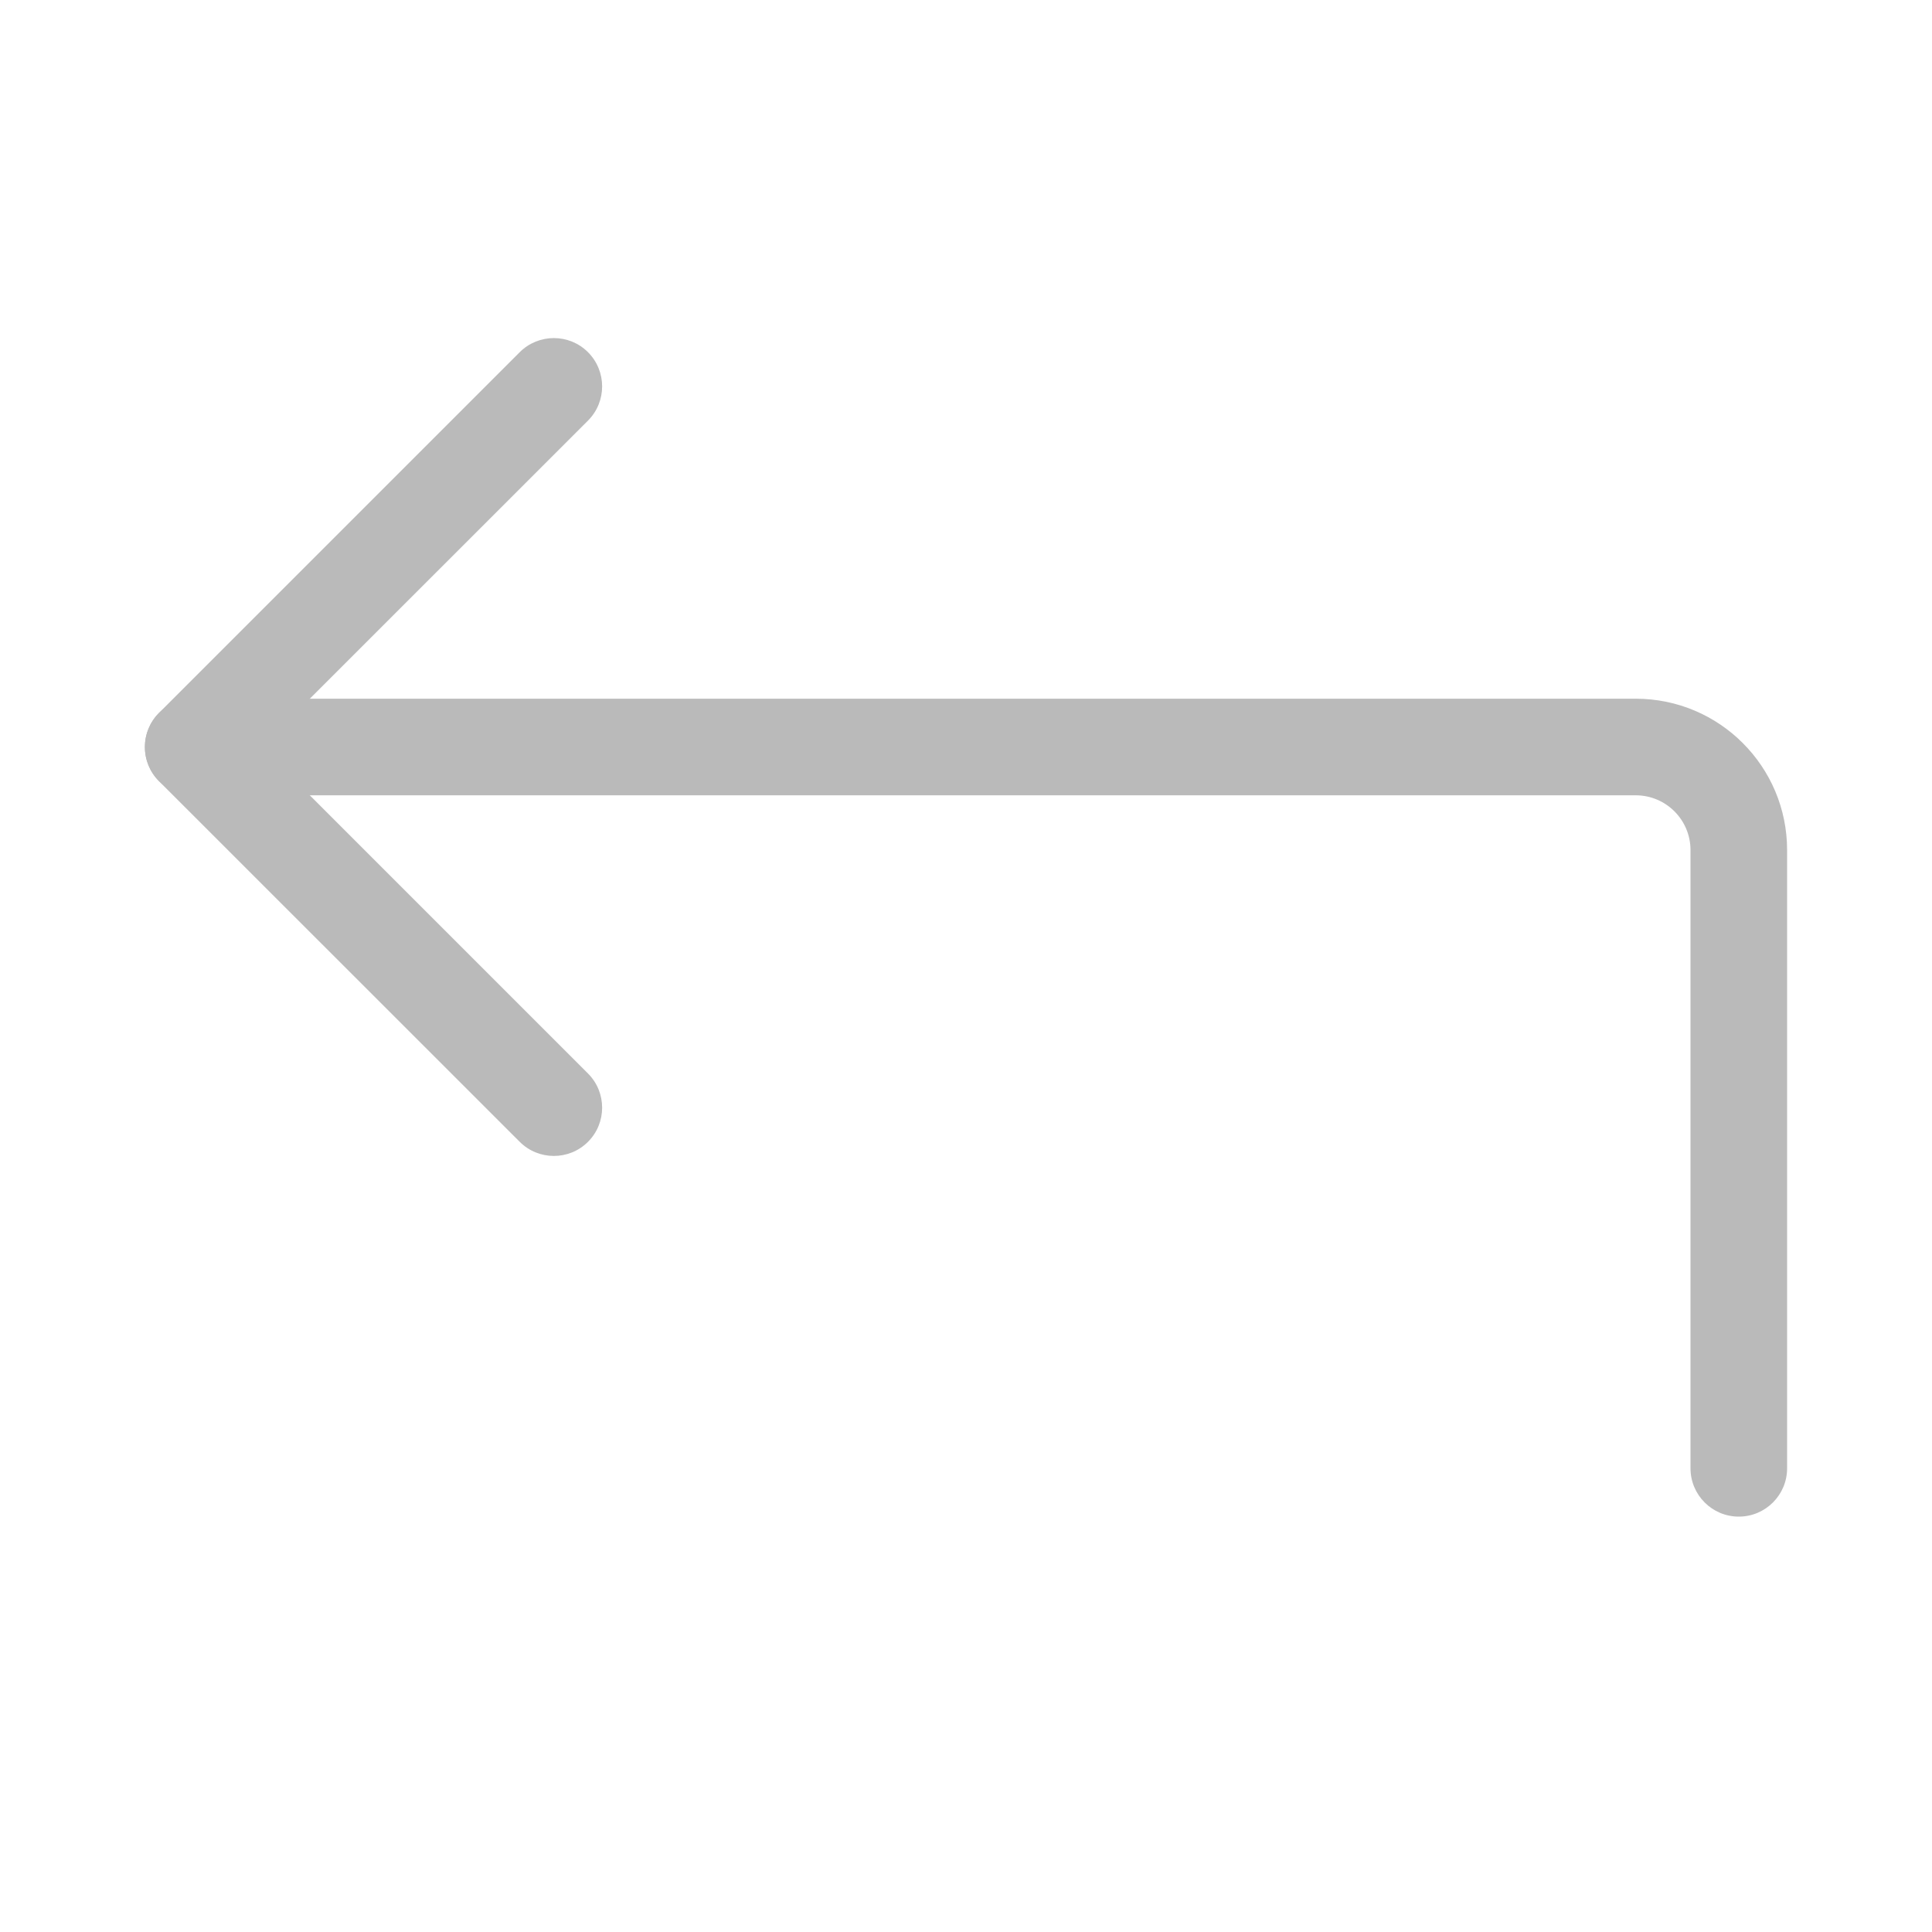
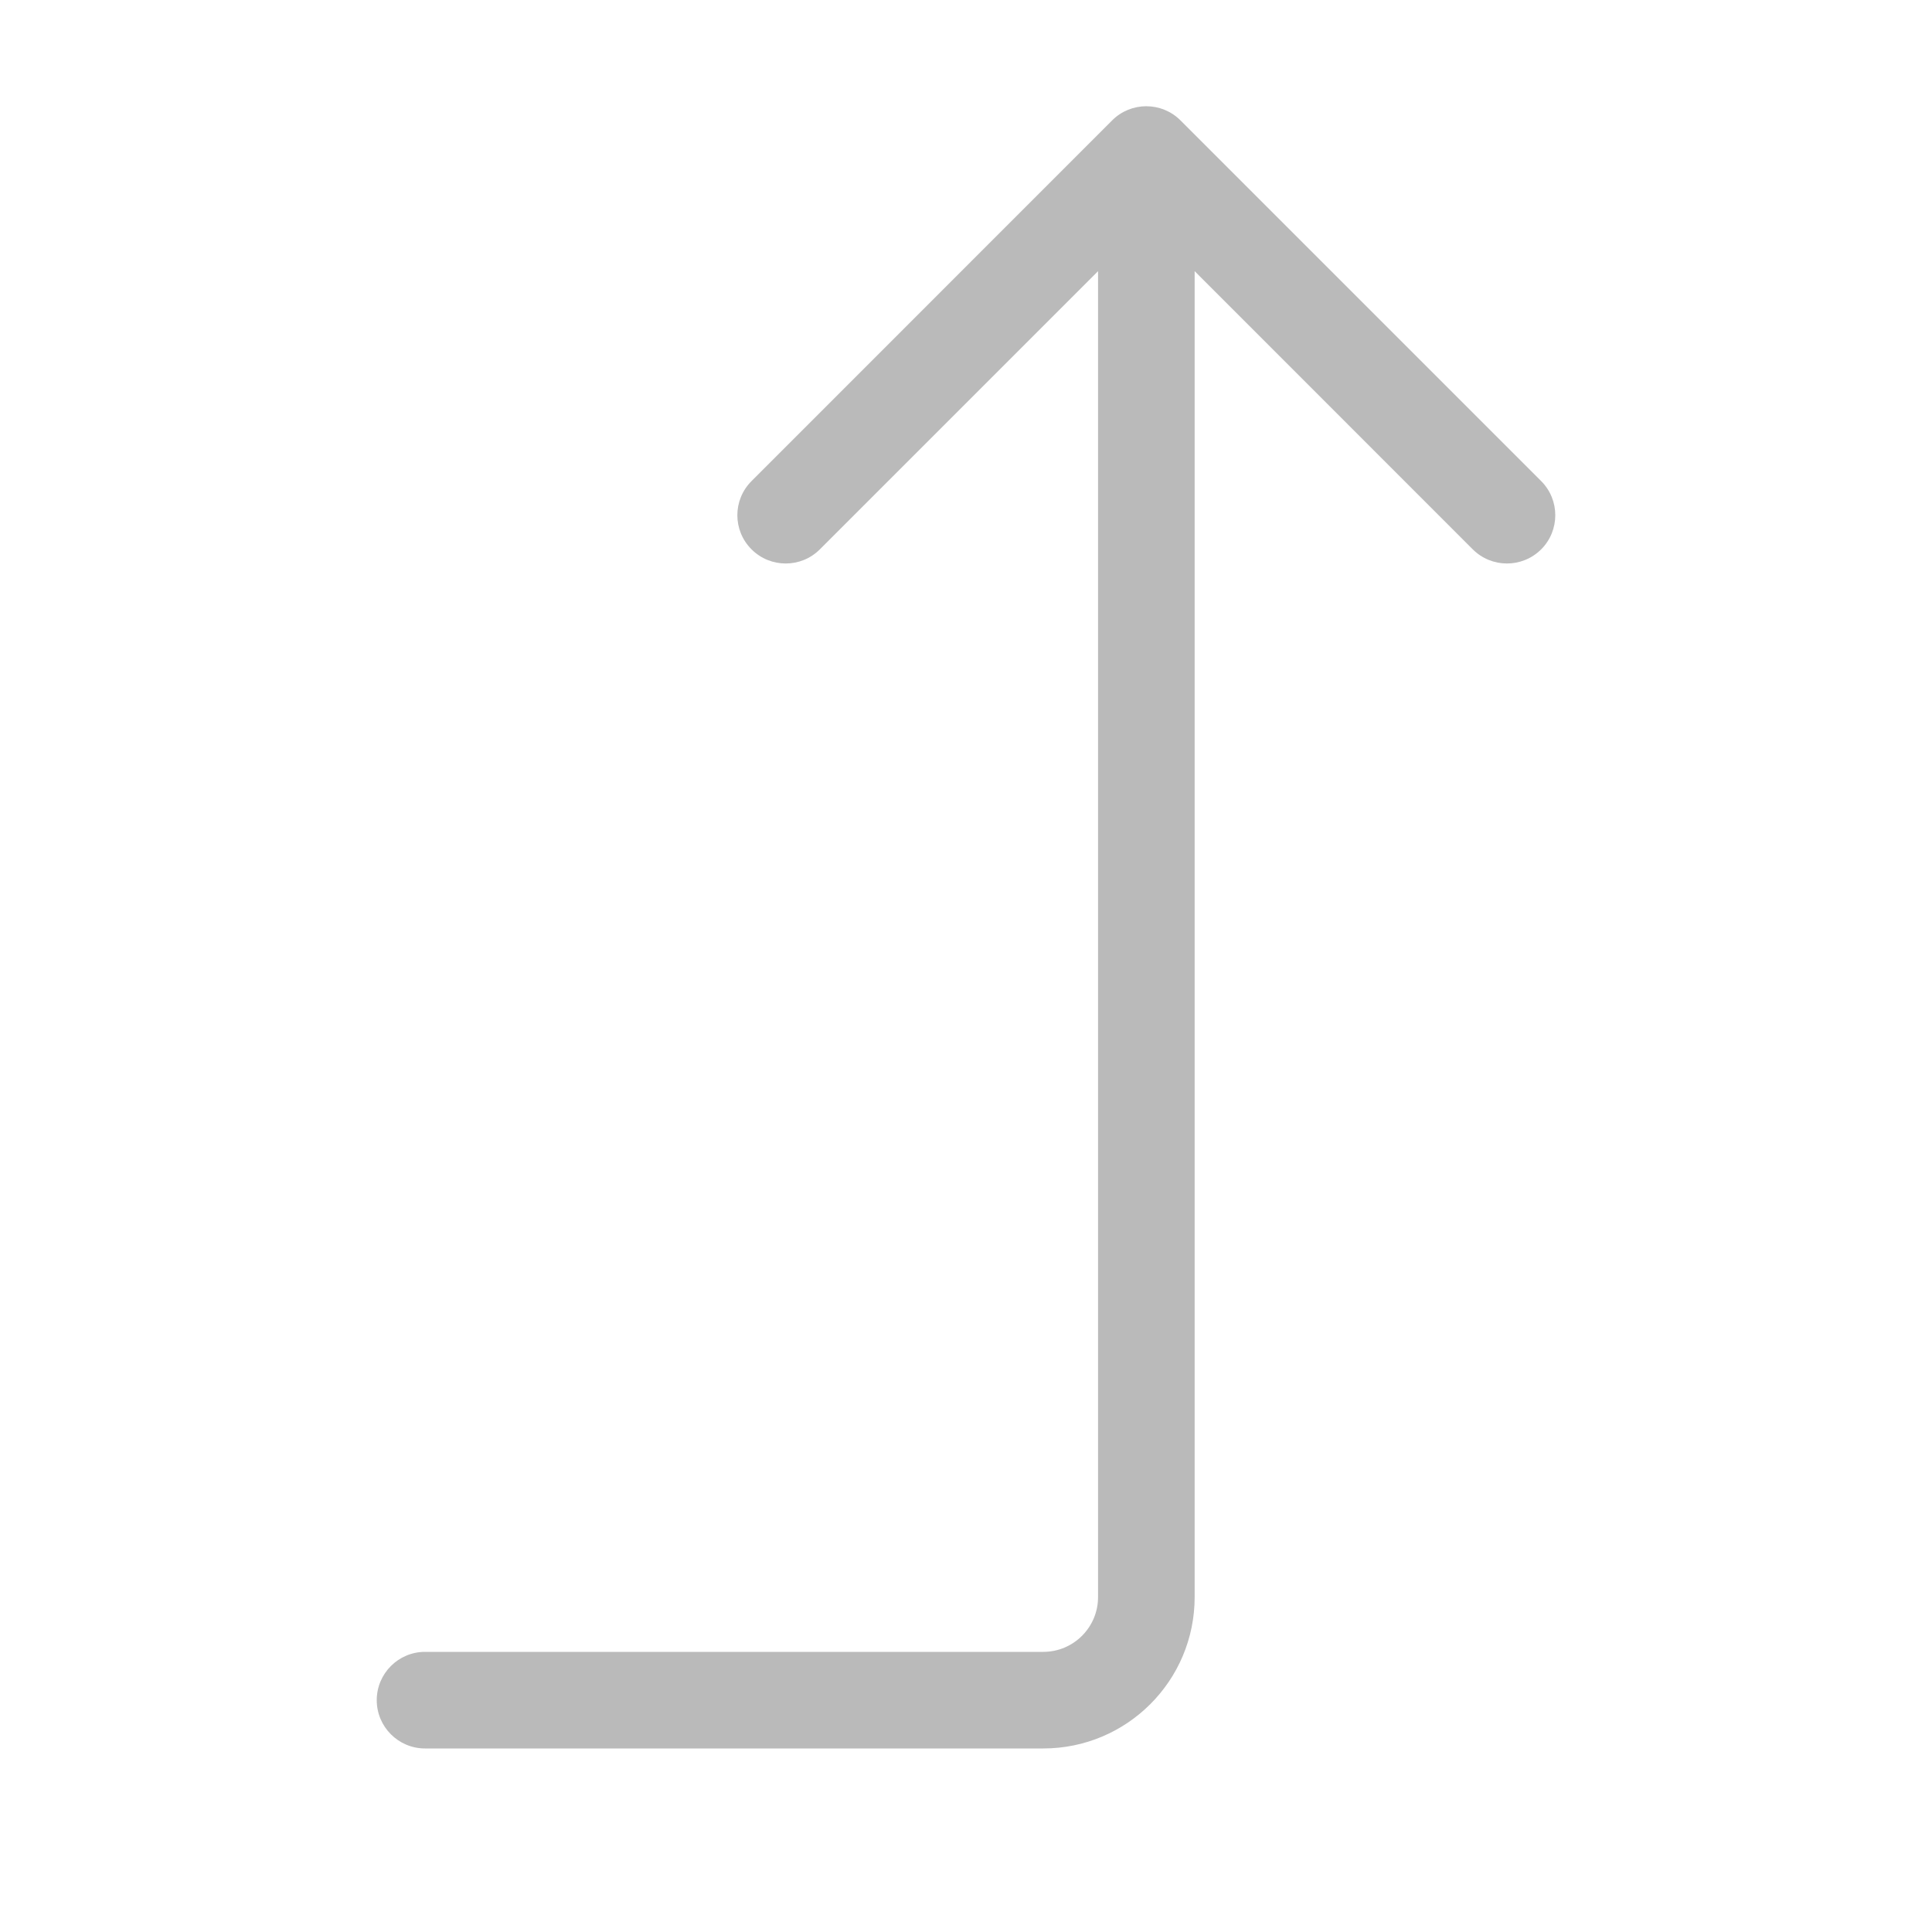
<svg xmlns="http://www.w3.org/2000/svg" width="20" height="20" viewBox="0 0 20 20" fill="none">
-   <path fill-rule="evenodd" clip-rule="evenodd" d="M6.087 3.646C6.282 3.842 6.282 4.158 6.087 4.354L2.707 7.733L6.087 11.113C6.282 11.308 6.282 11.625 6.087 11.82C5.892 12.015 5.575 12.015 5.38 11.82L1.646 8.087C1.451 7.892 1.451 7.575 1.646 7.38L5.38 3.646C5.575 3.451 5.892 3.451 6.087 3.646Z" fill="#BABABA" />
-   <path fill-rule="evenodd" clip-rule="evenodd" d="M1.5 7.733C1.5 7.457 1.724 7.233 2 7.233H16.933C17.799 7.233 18.5 7.935 18.5 8.8V15.2C18.5 15.476 18.276 15.7 18 15.7C17.724 15.7 17.5 15.476 17.5 15.2V8.8C17.5 8.487 17.246 8.233 16.933 8.233H2C1.724 8.233 1.5 8.009 1.5 7.733Z" fill="#BABABA" />
+   <path fill-rule="evenodd" clip-rule="evenodd" d="M11.513 1.246C11.708 1.051 12.025 1.051 12.22 1.246L15.954 4.98C16.149 5.175 16.149 5.492 15.954 5.687C15.758 5.882 15.442 5.882 15.246 5.687L12.367 2.807L12.367 16.533C12.367 17.399 11.665 18.1 10.8 18.1H4.4C4.124 18.1 3.9 17.876 3.9 17.6C3.9 17.324 4.124 17.1 4.4 17.1H10.8C11.113 17.1 11.367 16.846 11.367 16.533L11.367 2.807L8.487 5.687C8.292 5.882 7.975 5.882 7.78 5.687C7.584 5.492 7.584 5.175 7.78 4.98L11.513 1.246Z" fill="#BABABA" />
</svg>
